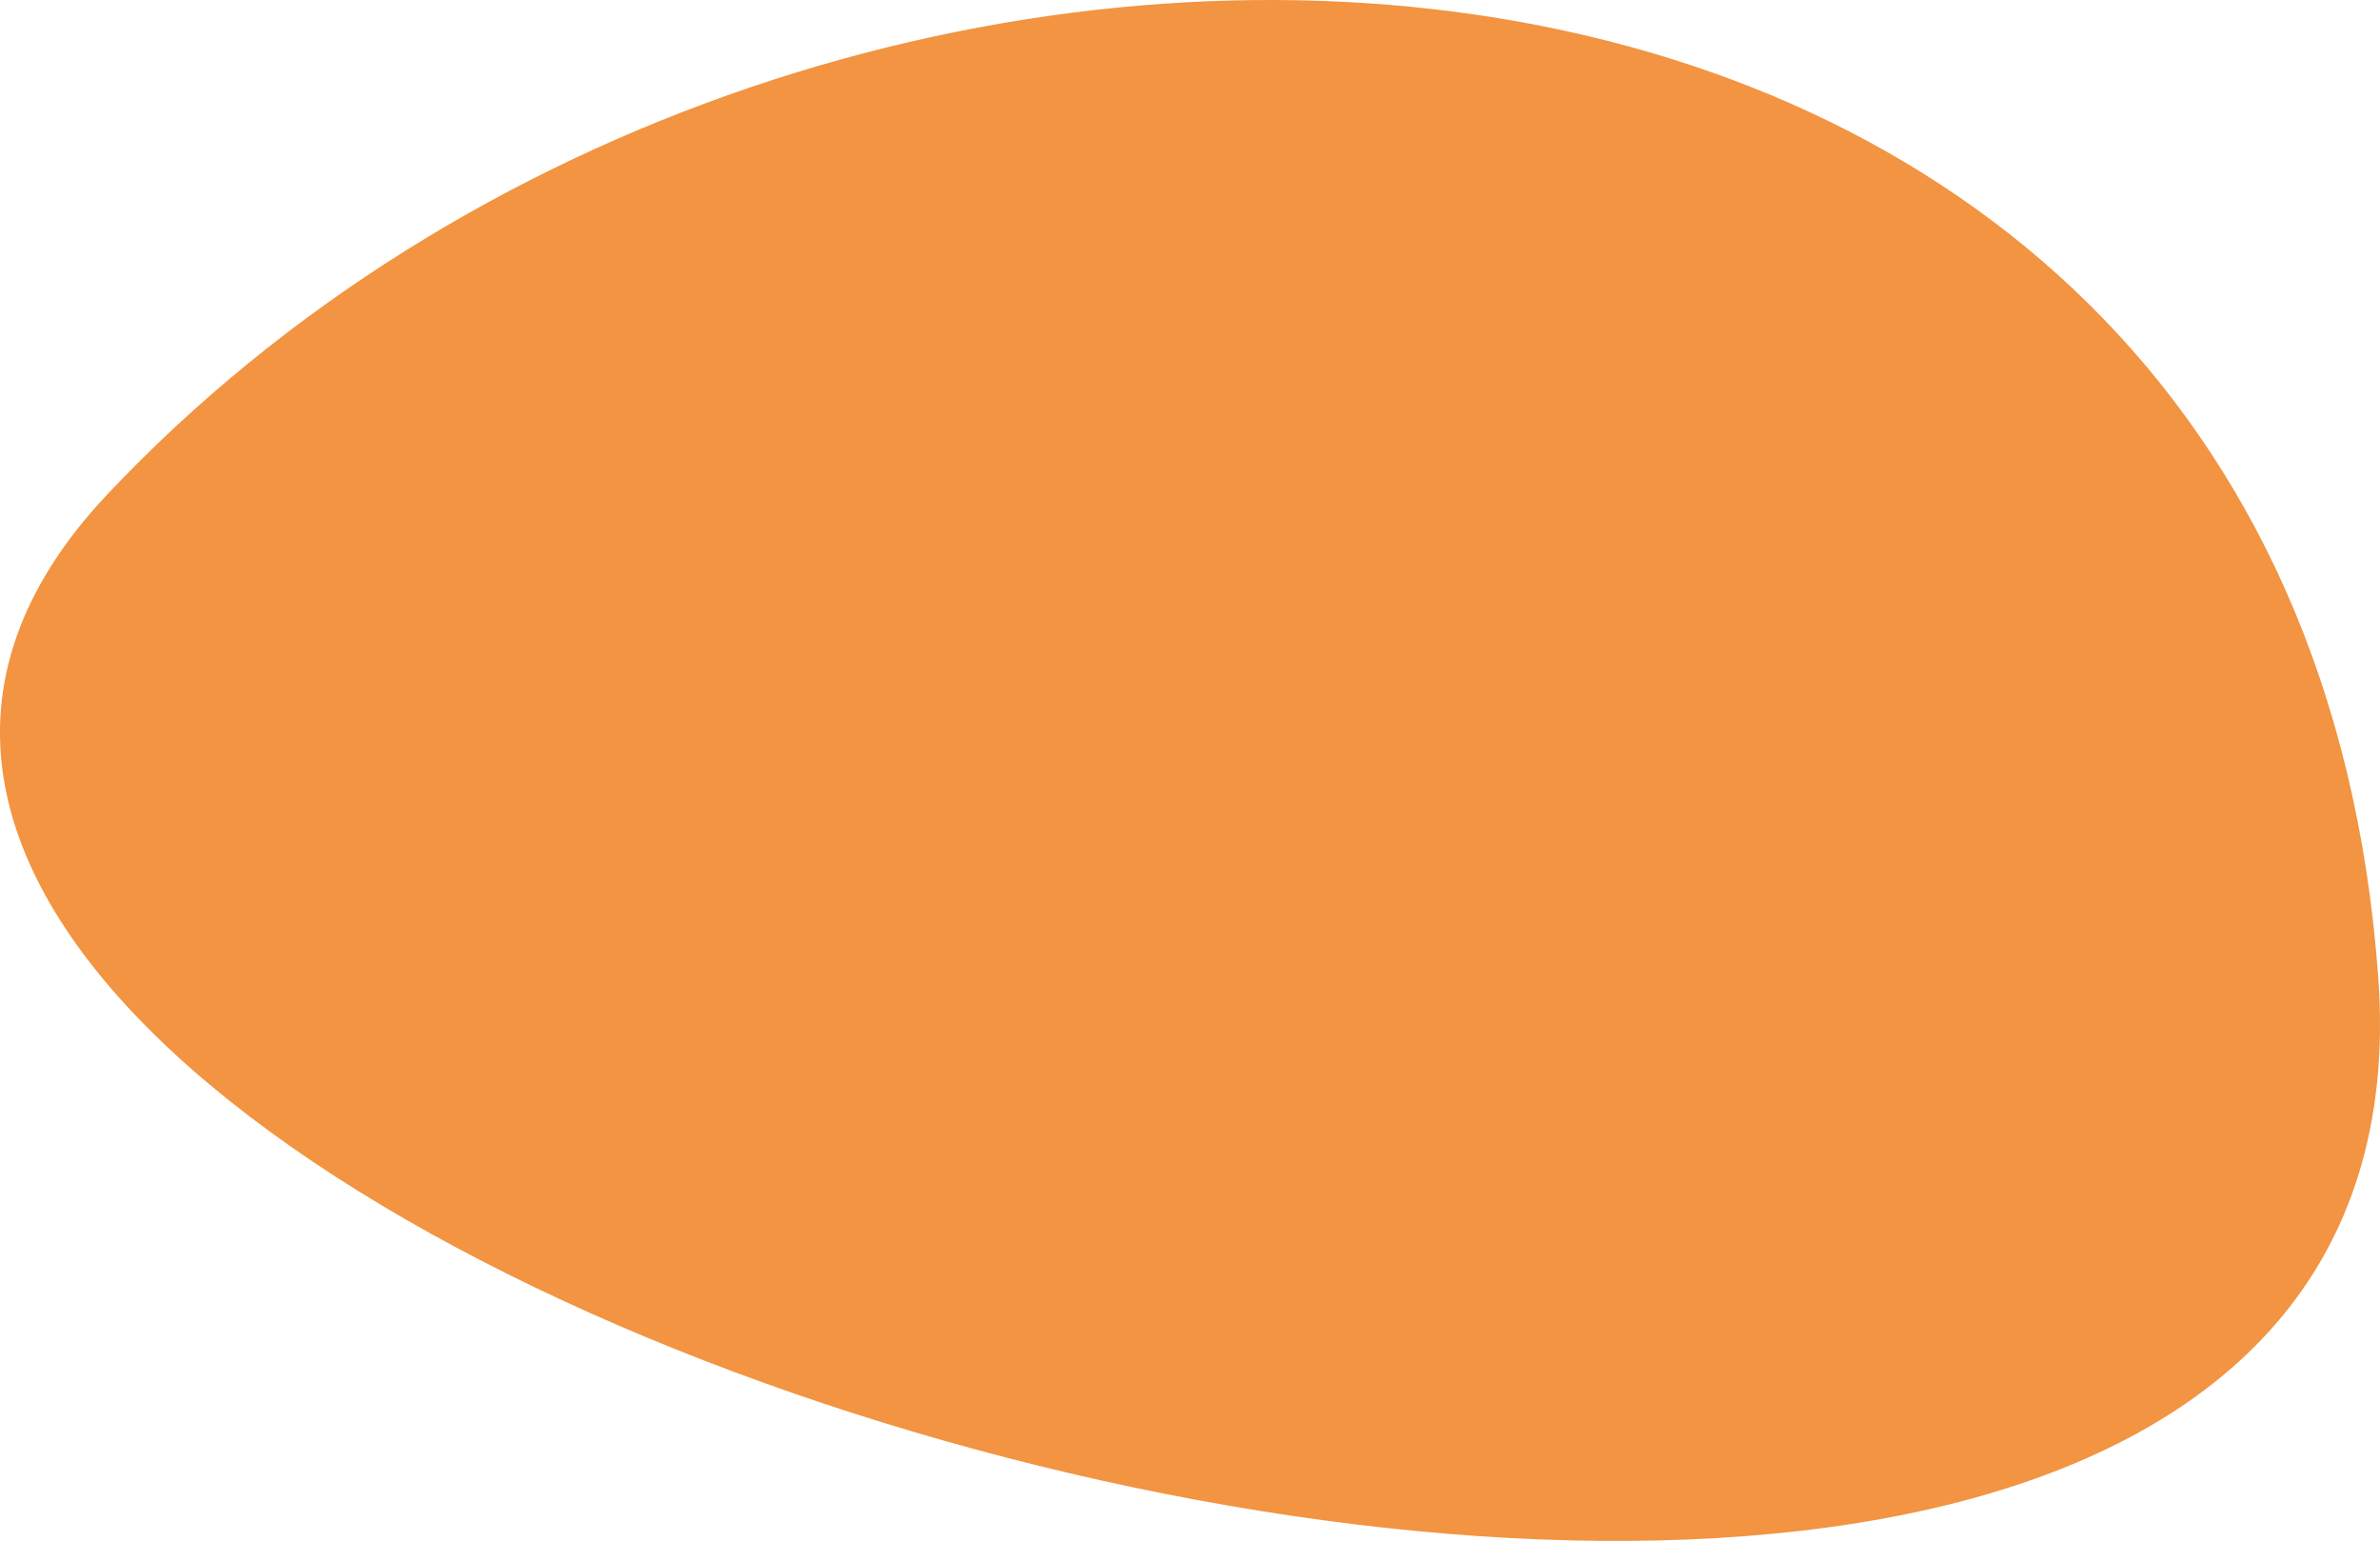
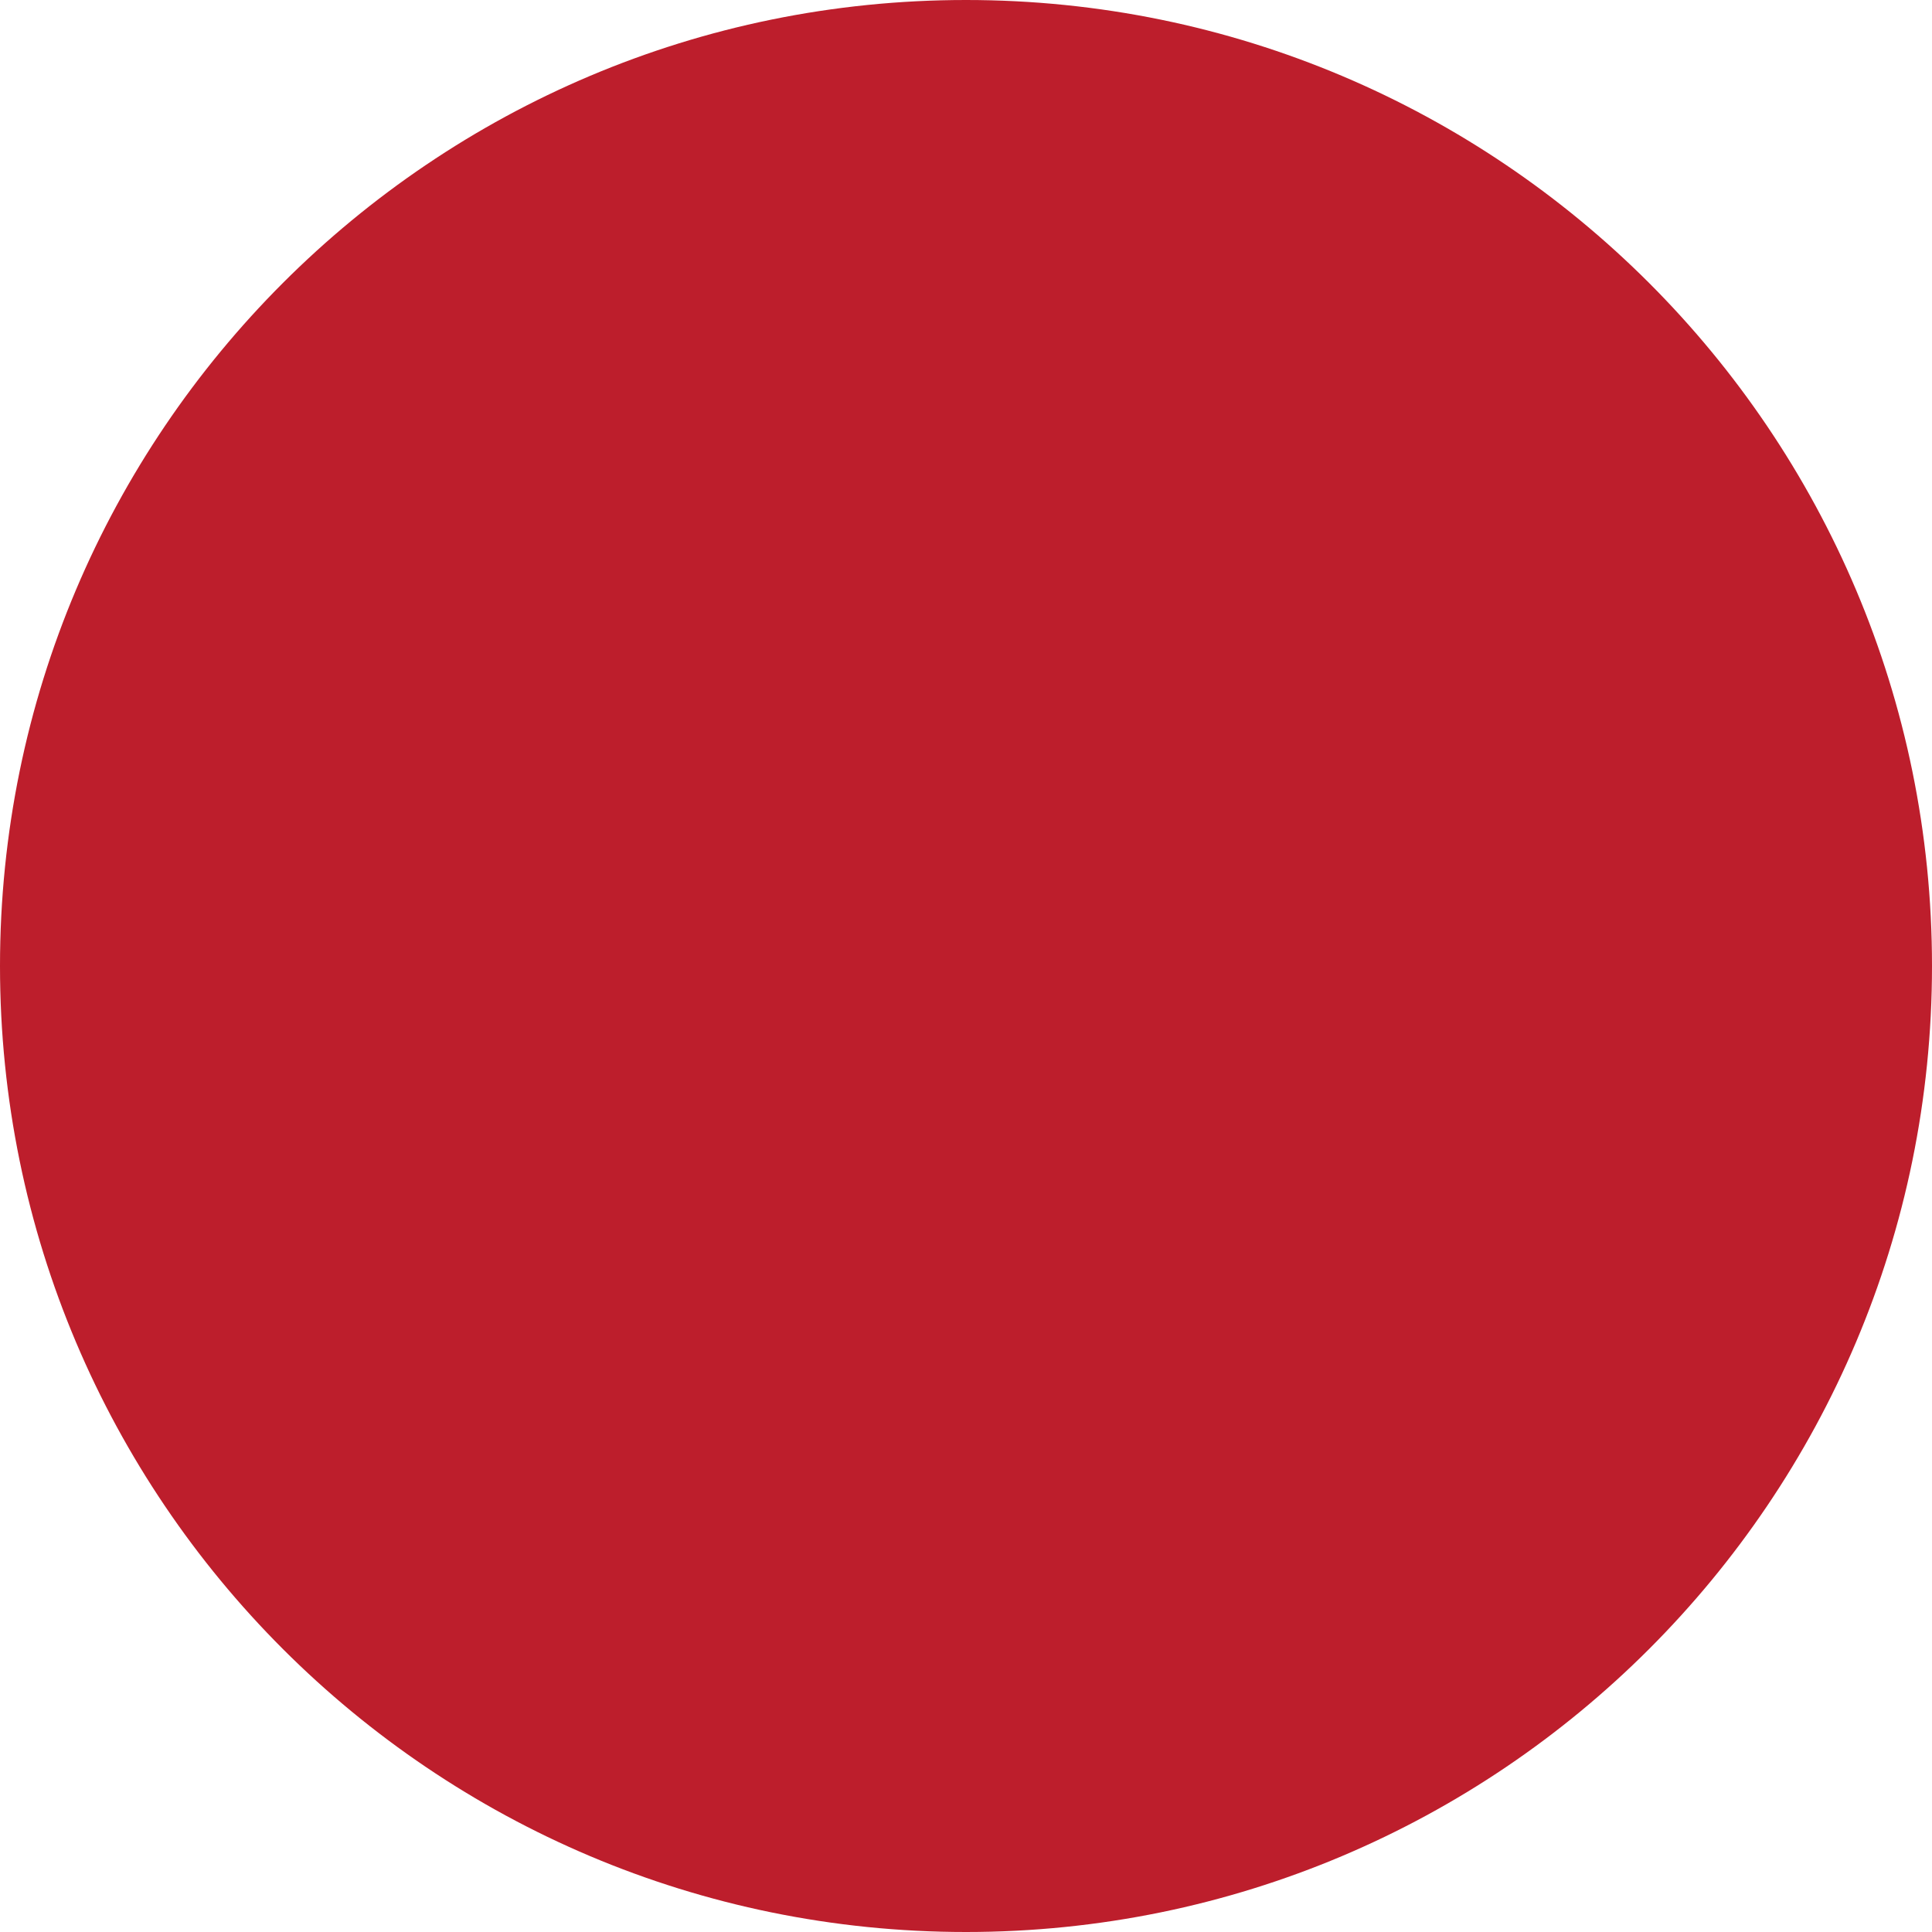
- <svg xmlns="http://www.w3.org/2000/svg" width="454" height="294" viewBox="0 0 454 294">
-   <path d="M186.634.321C-36.422,16.285-49.623,297.968,94.382,433.58S409.69-15.643,186.634.321Z" transform="translate(454) rotate(90)" fill="#f29441" />
+ <svg xmlns="http://www.w3.org/2000/svg" width="352px" height="352px" viewBox="0 0 352 352" version="1.1">
+   <g id="Page-1" stroke="none" stroke-width="1" fill="none" fill-rule="evenodd">
+     <g id="features-shape" fill="#BD1E2C">
+       <circle id="Oval" cx="176" cy="176" r="176" />
+     </g>
+   </g>
</svg>
